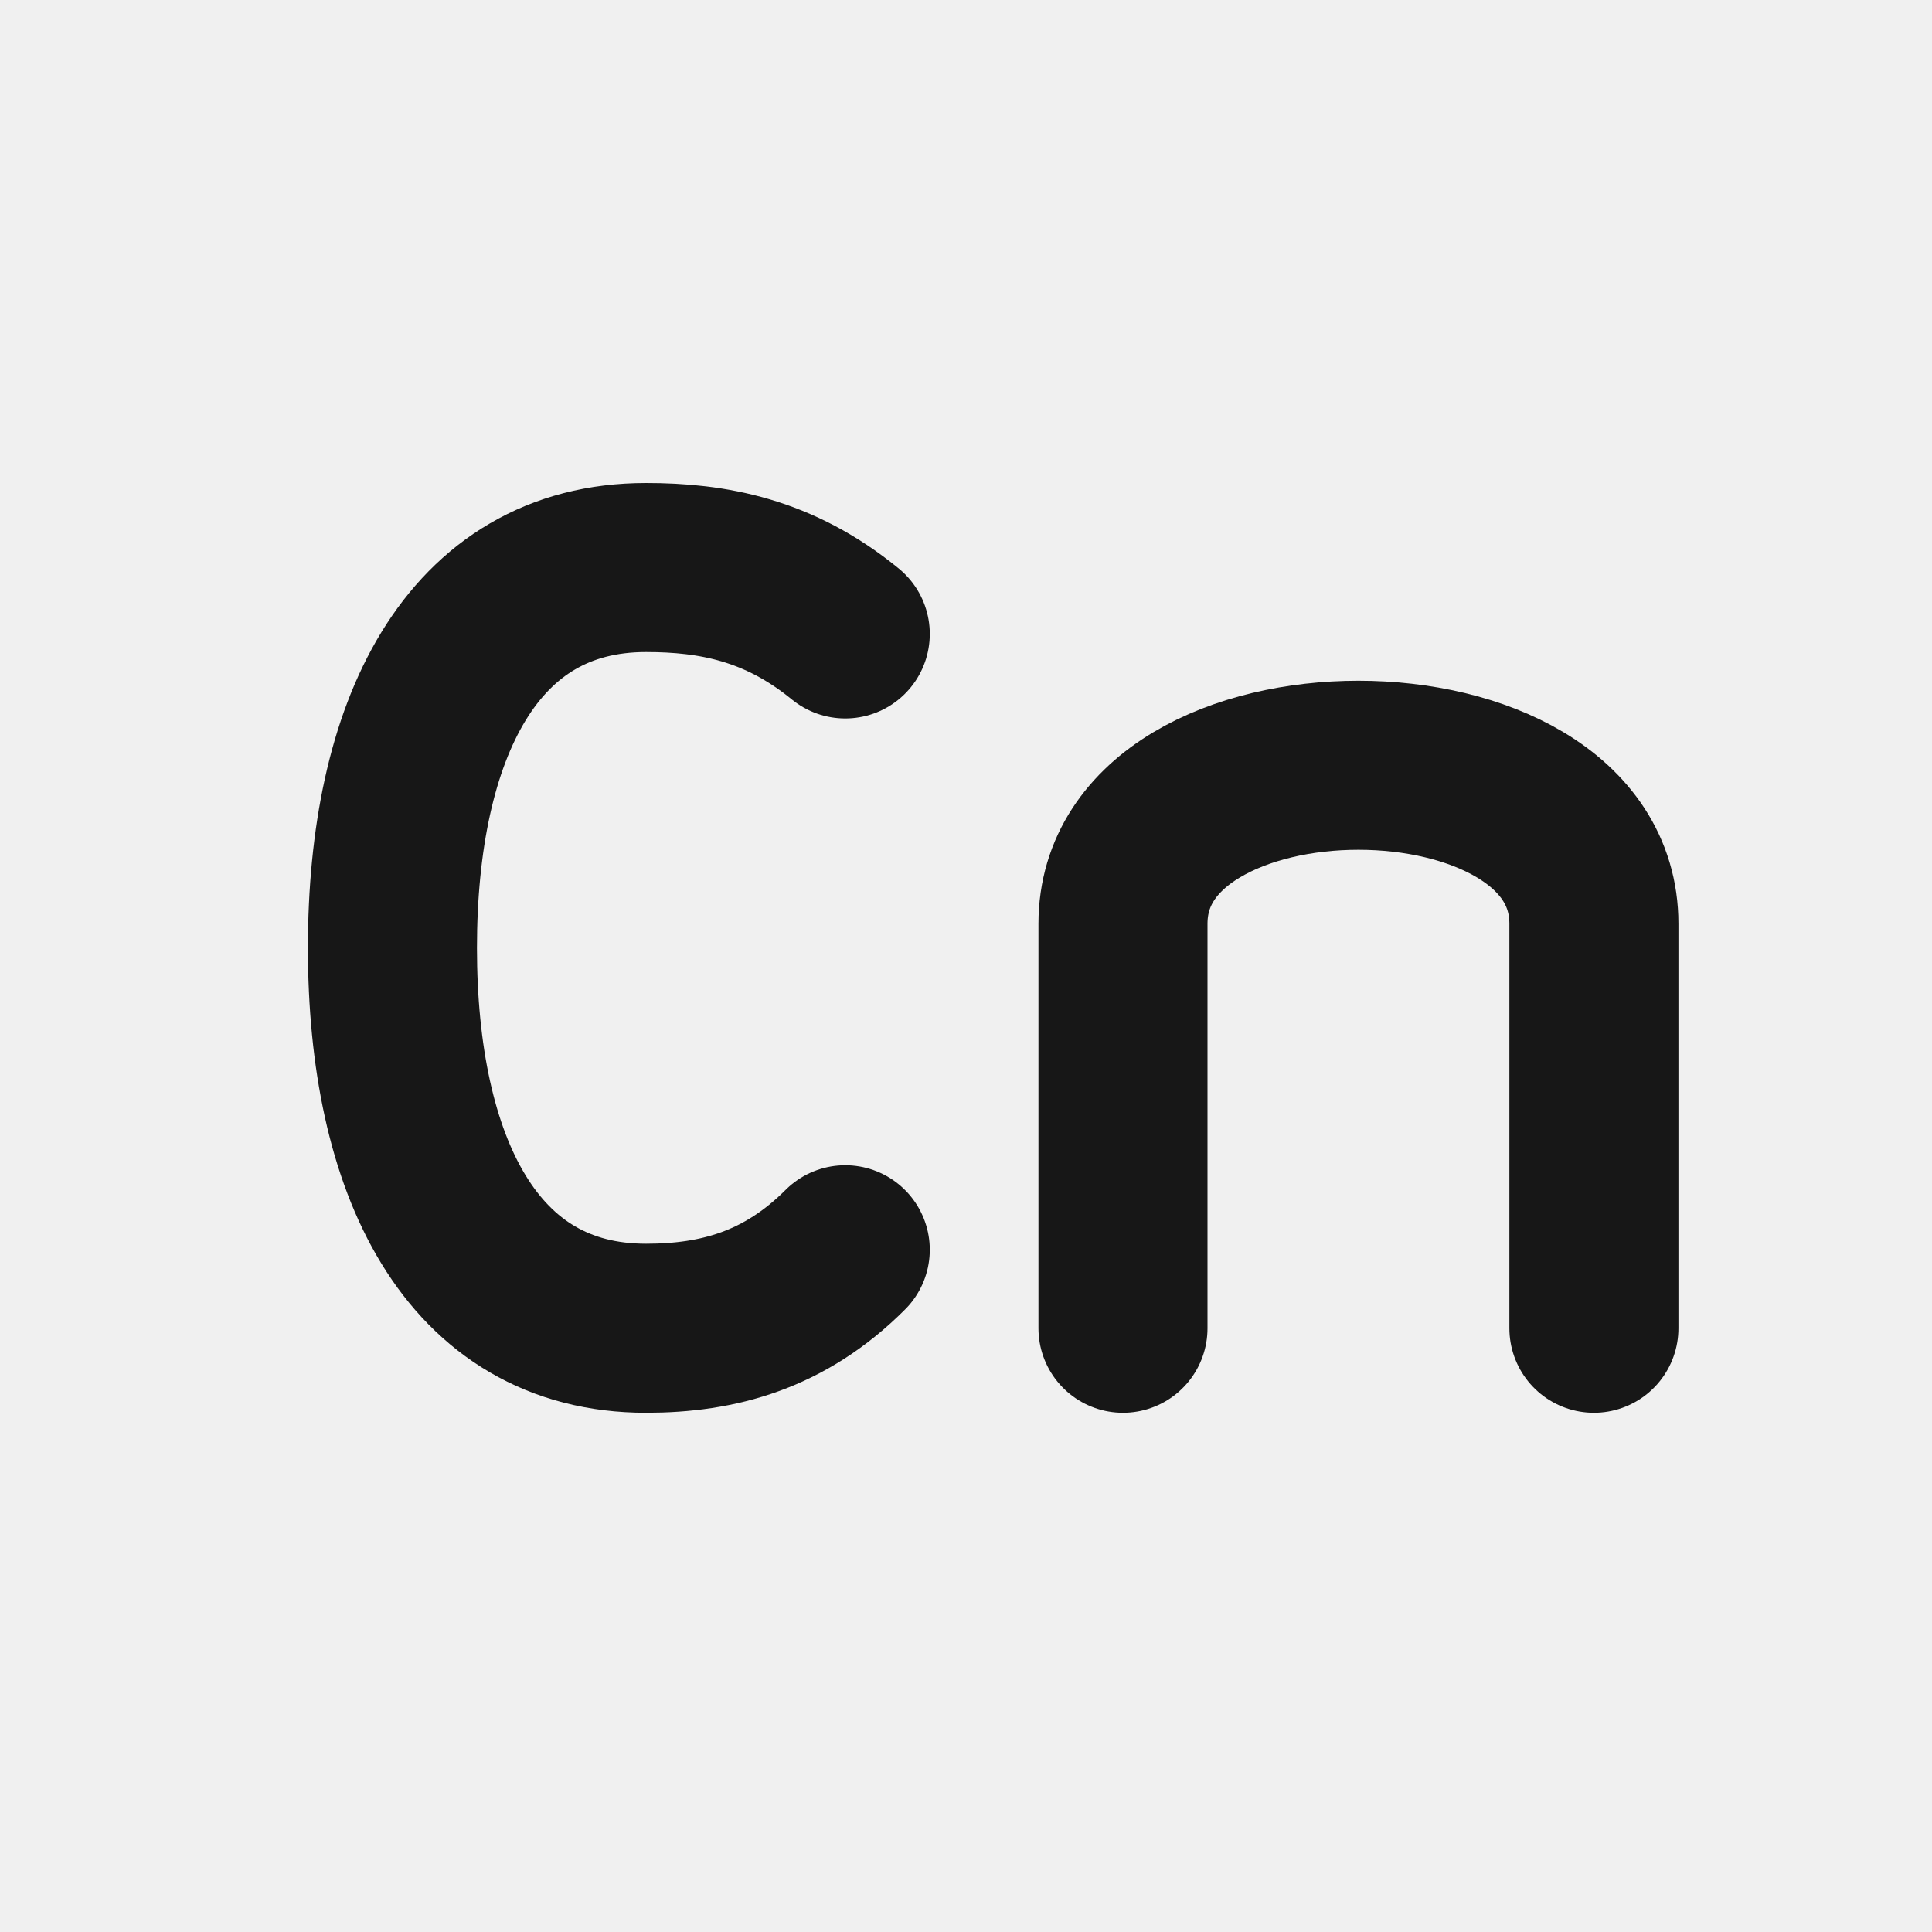
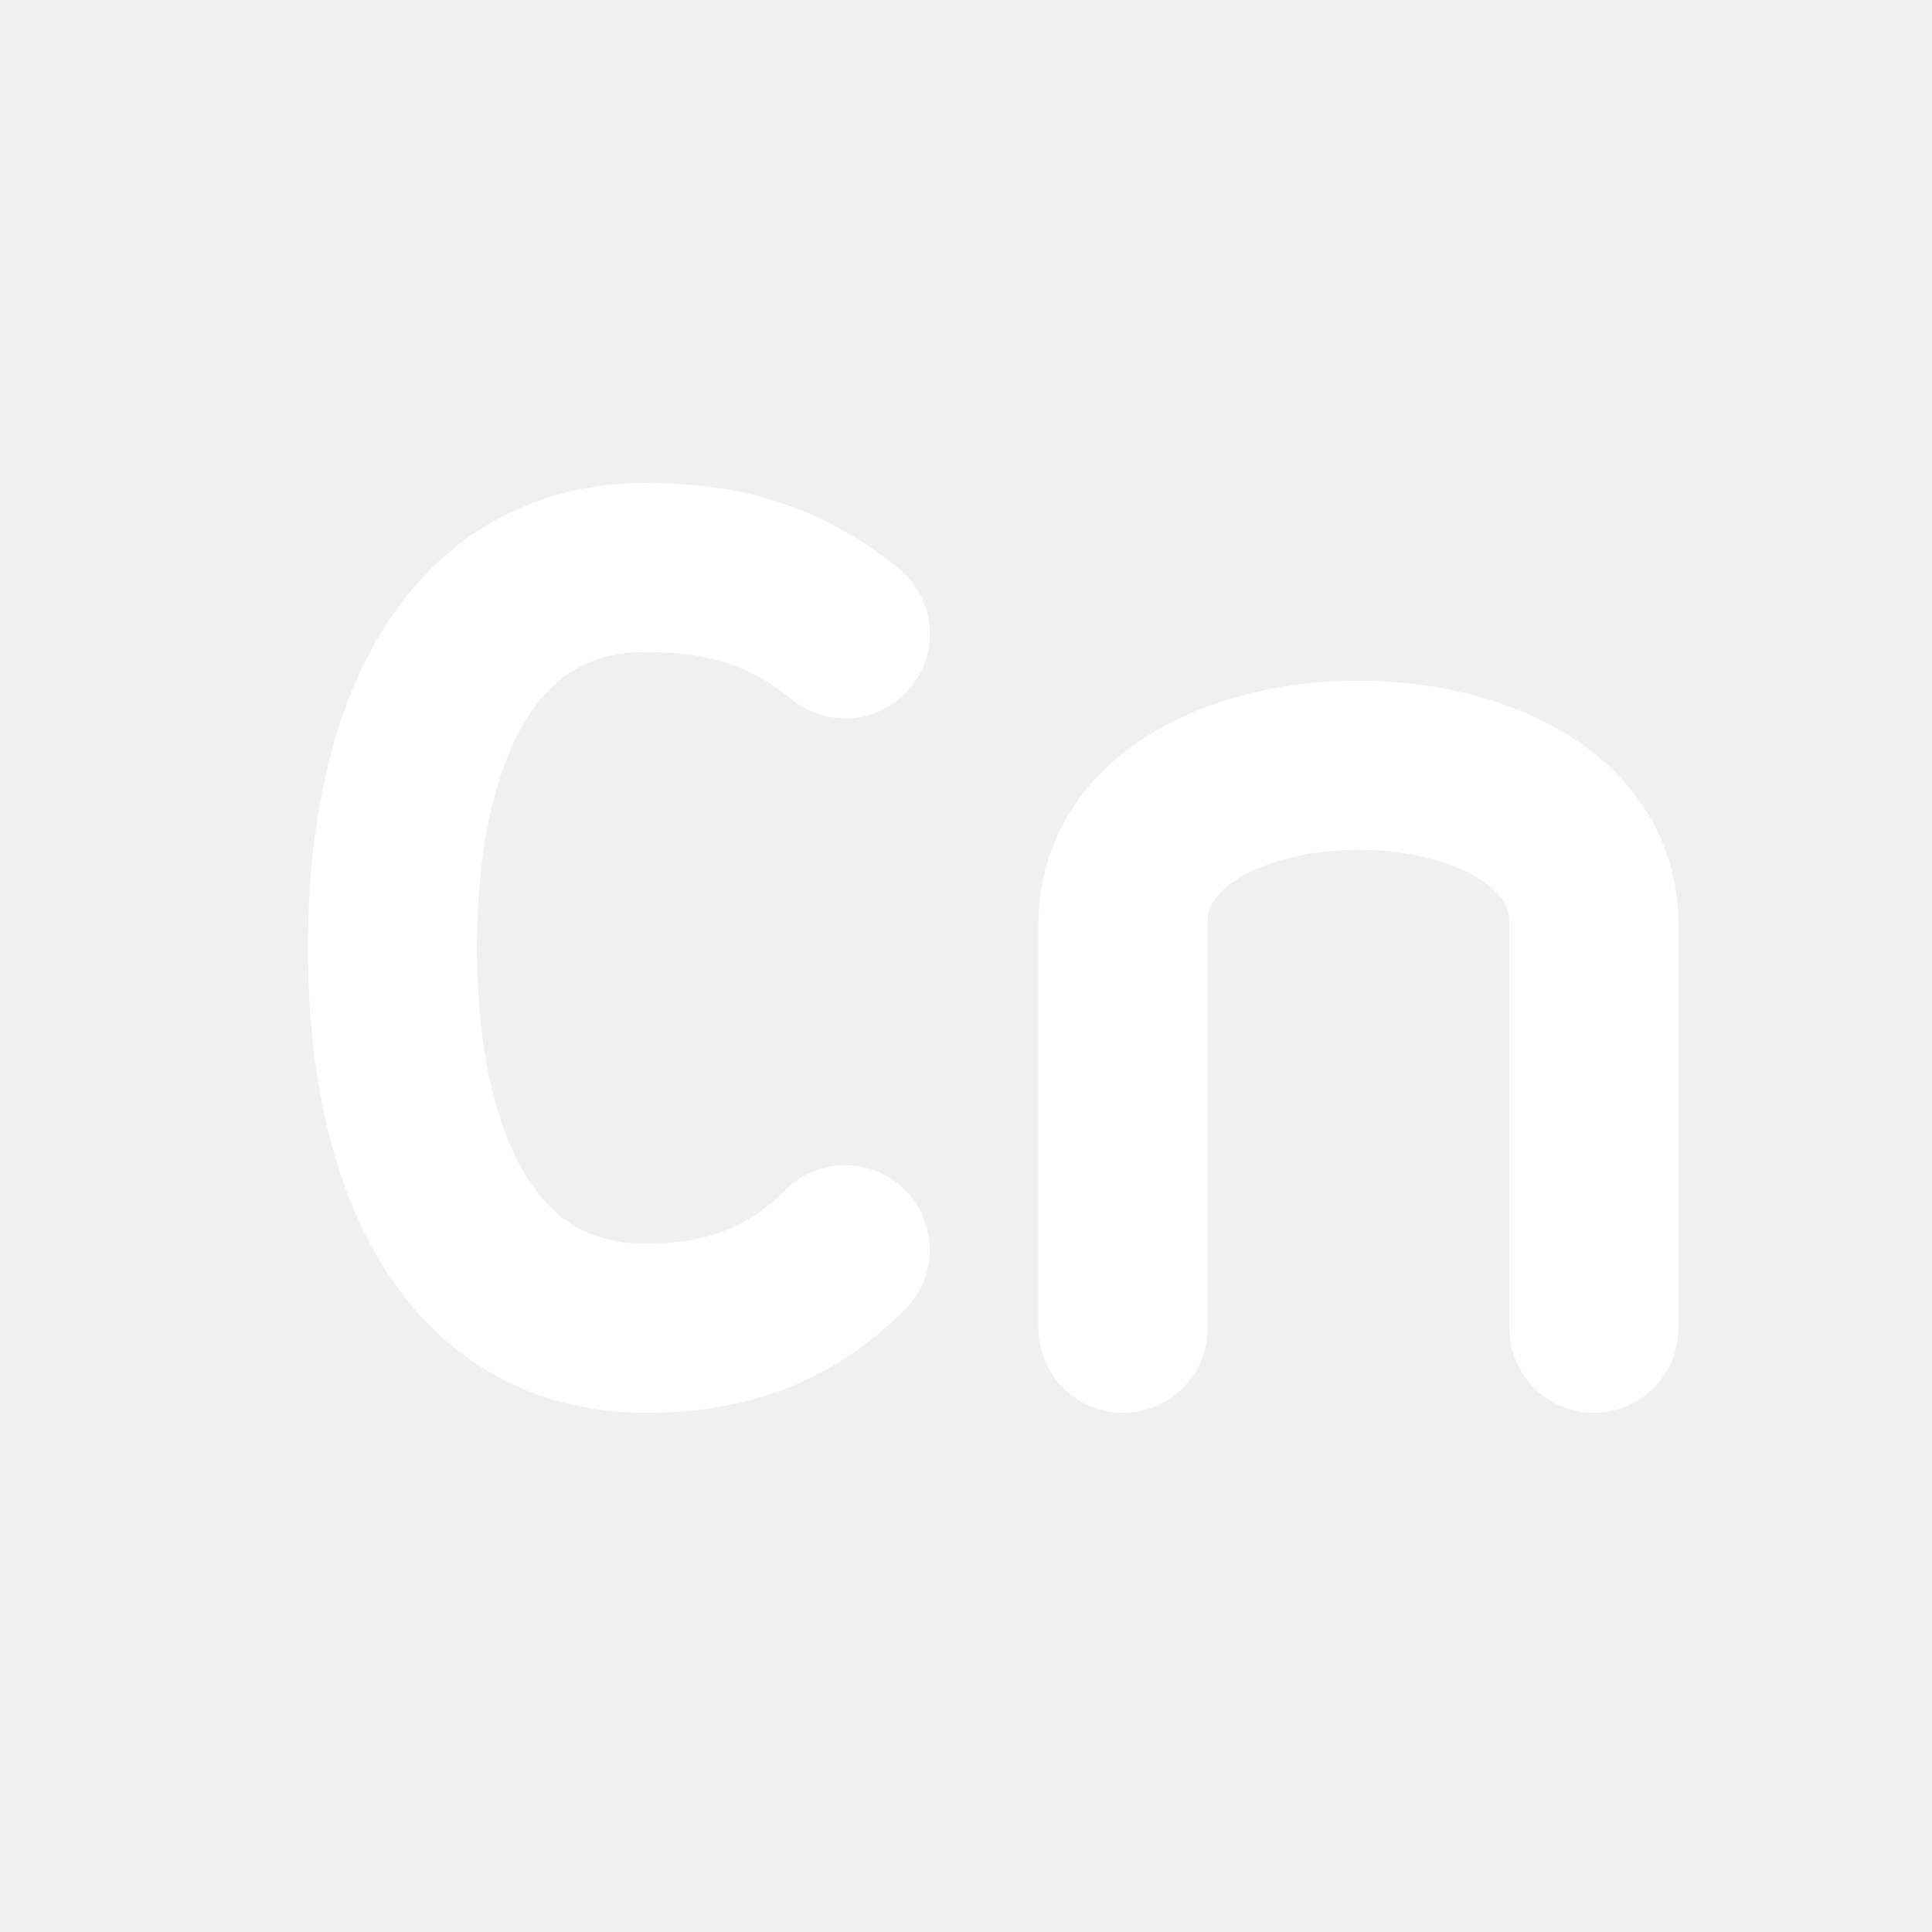
<svg xmlns="http://www.w3.org/2000/svg" width="360" height="360" viewBox="0 0 32 32">
-   <g id="cn-letters" stroke="#171717" stroke-width="2.8" stroke-linecap="round" stroke-linejoin="round" fill="none">
+   <g id="cn-letters" stroke="#ffffff" stroke-width="2.8" stroke-linecap="round" stroke-linejoin="round" fill="none">
    <path d="M14 10.5C12.9 9.6 11.8 9.4 10.7 9.4C7.8 9.4 6.5 12.1 6.5 15.7C6.5 19.3 7.8 22 10.7 22C11.9 22 13 21.7 14 20.7" />
    <path d="M18.6 22V15.3C18.6 11.8 26.4 11.8 26.4 15.3V22" />
  </g>
</svg>
